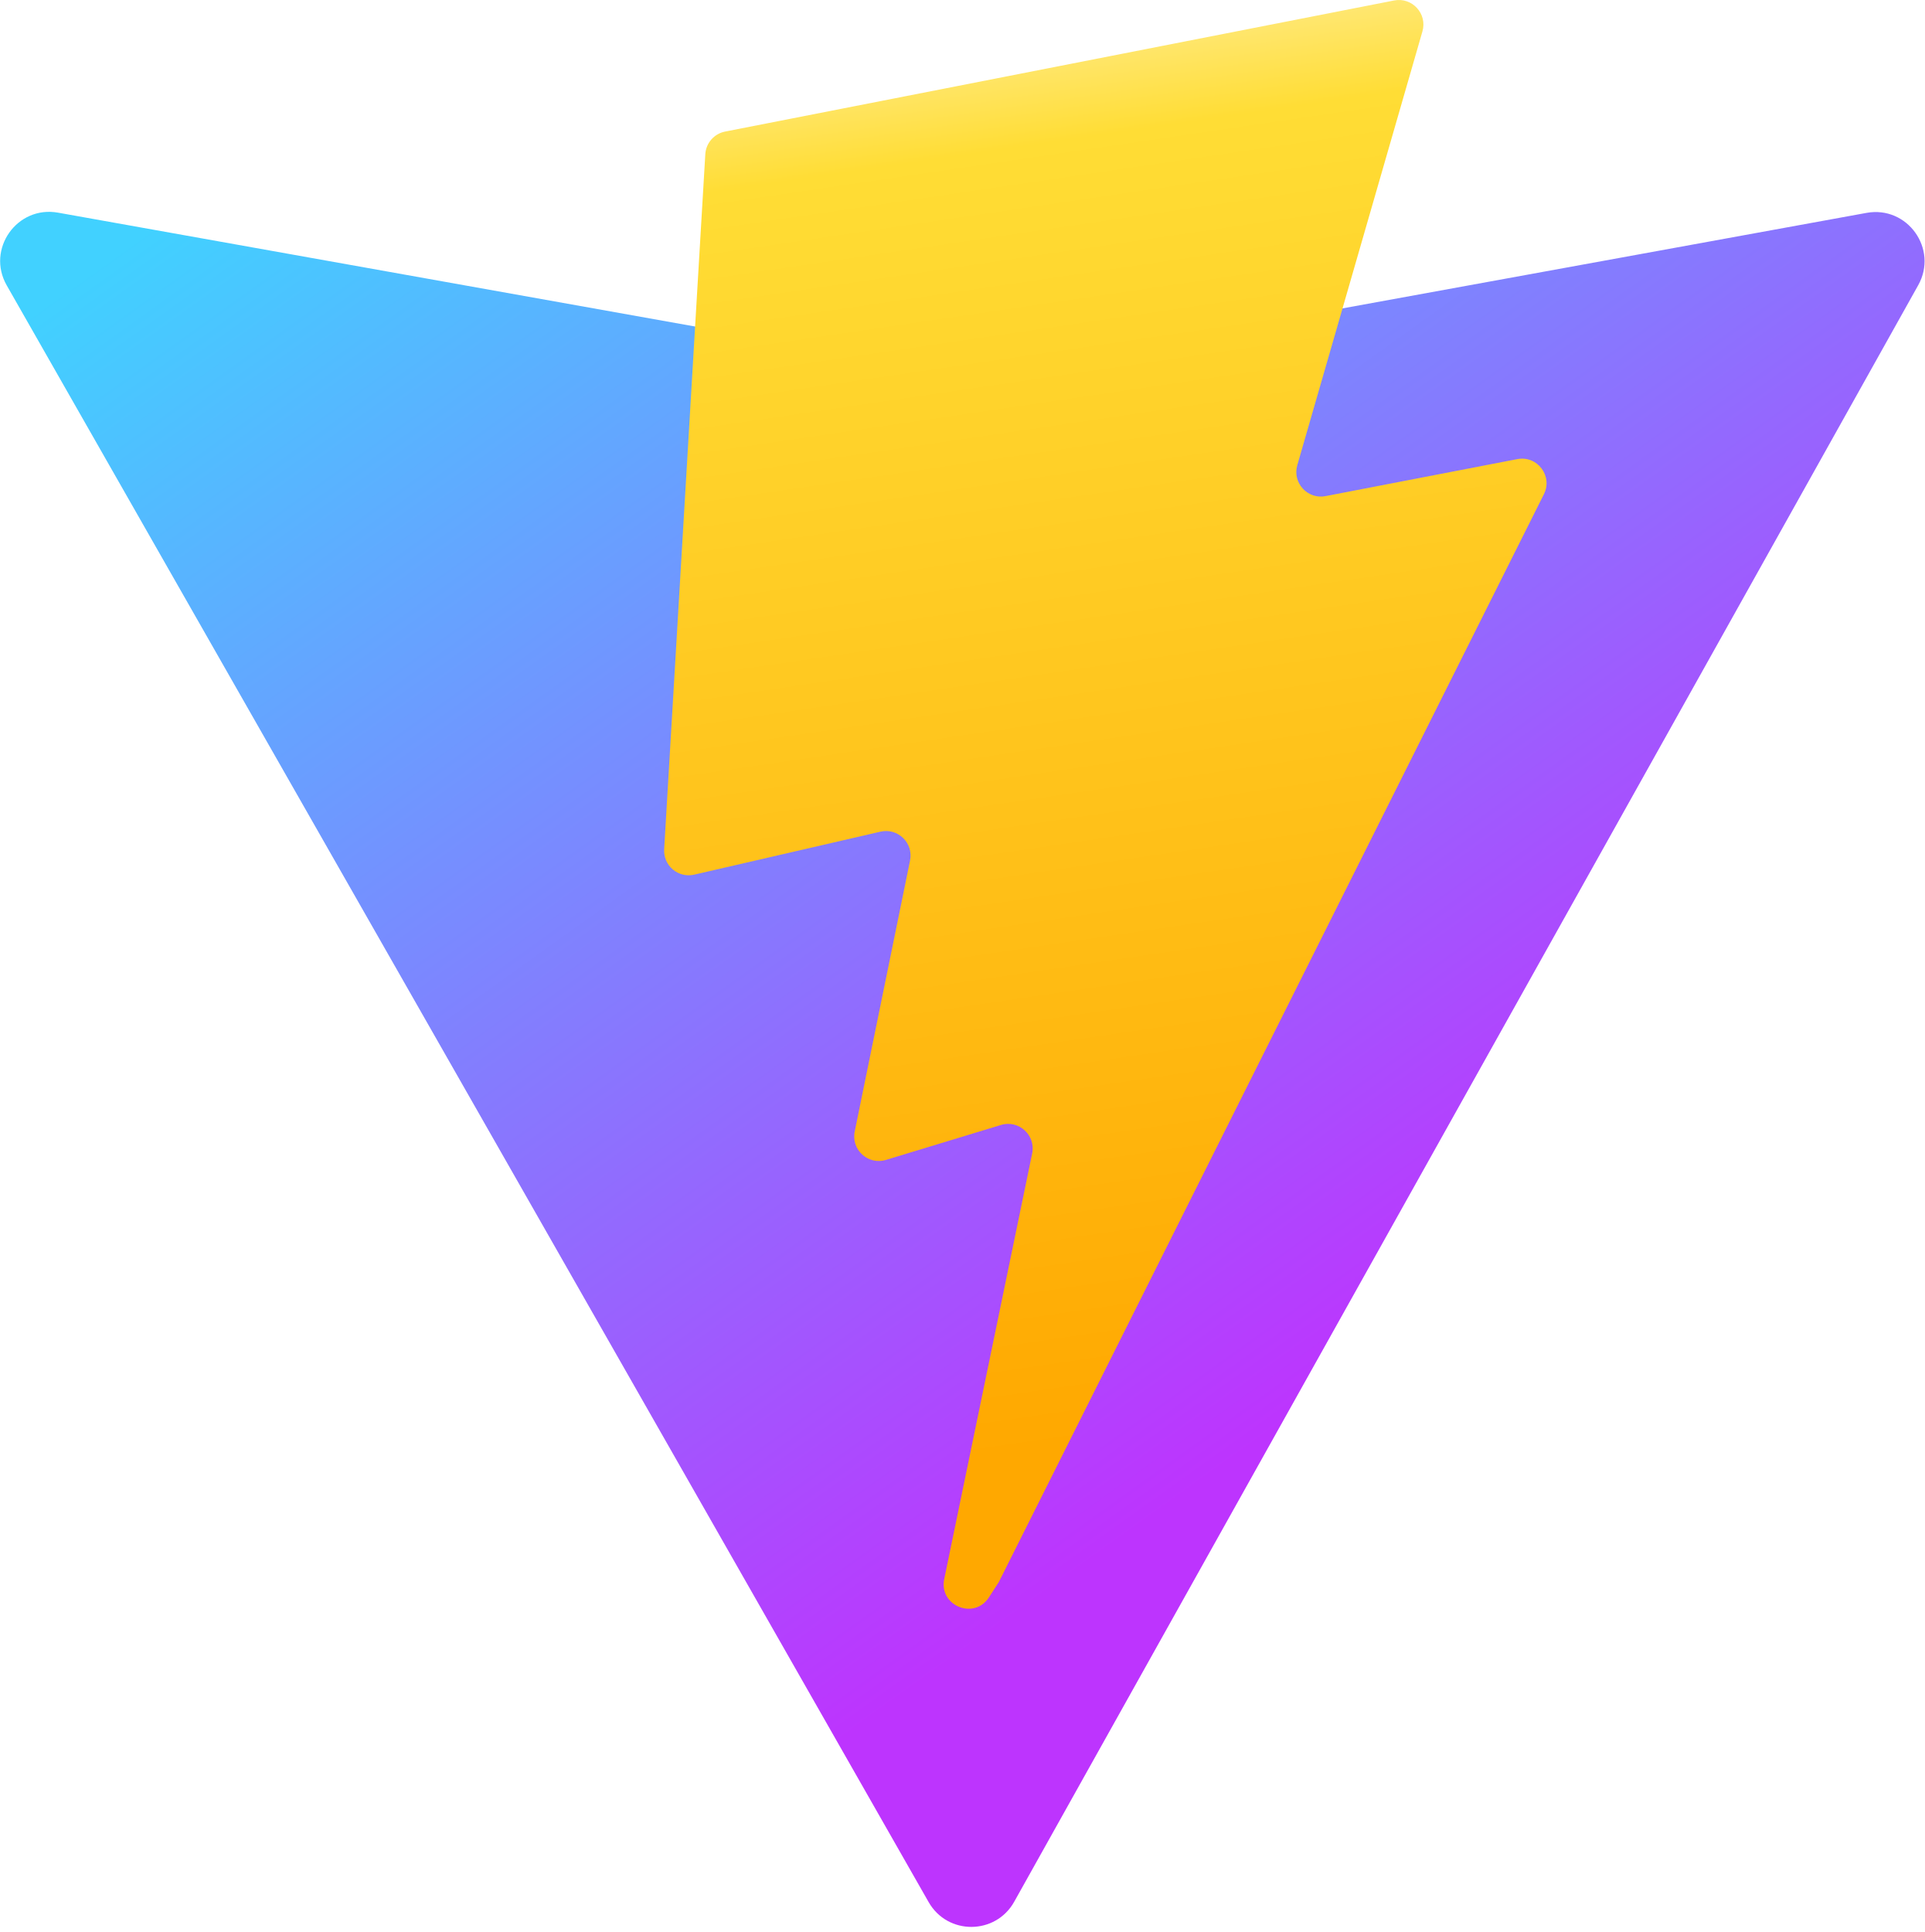
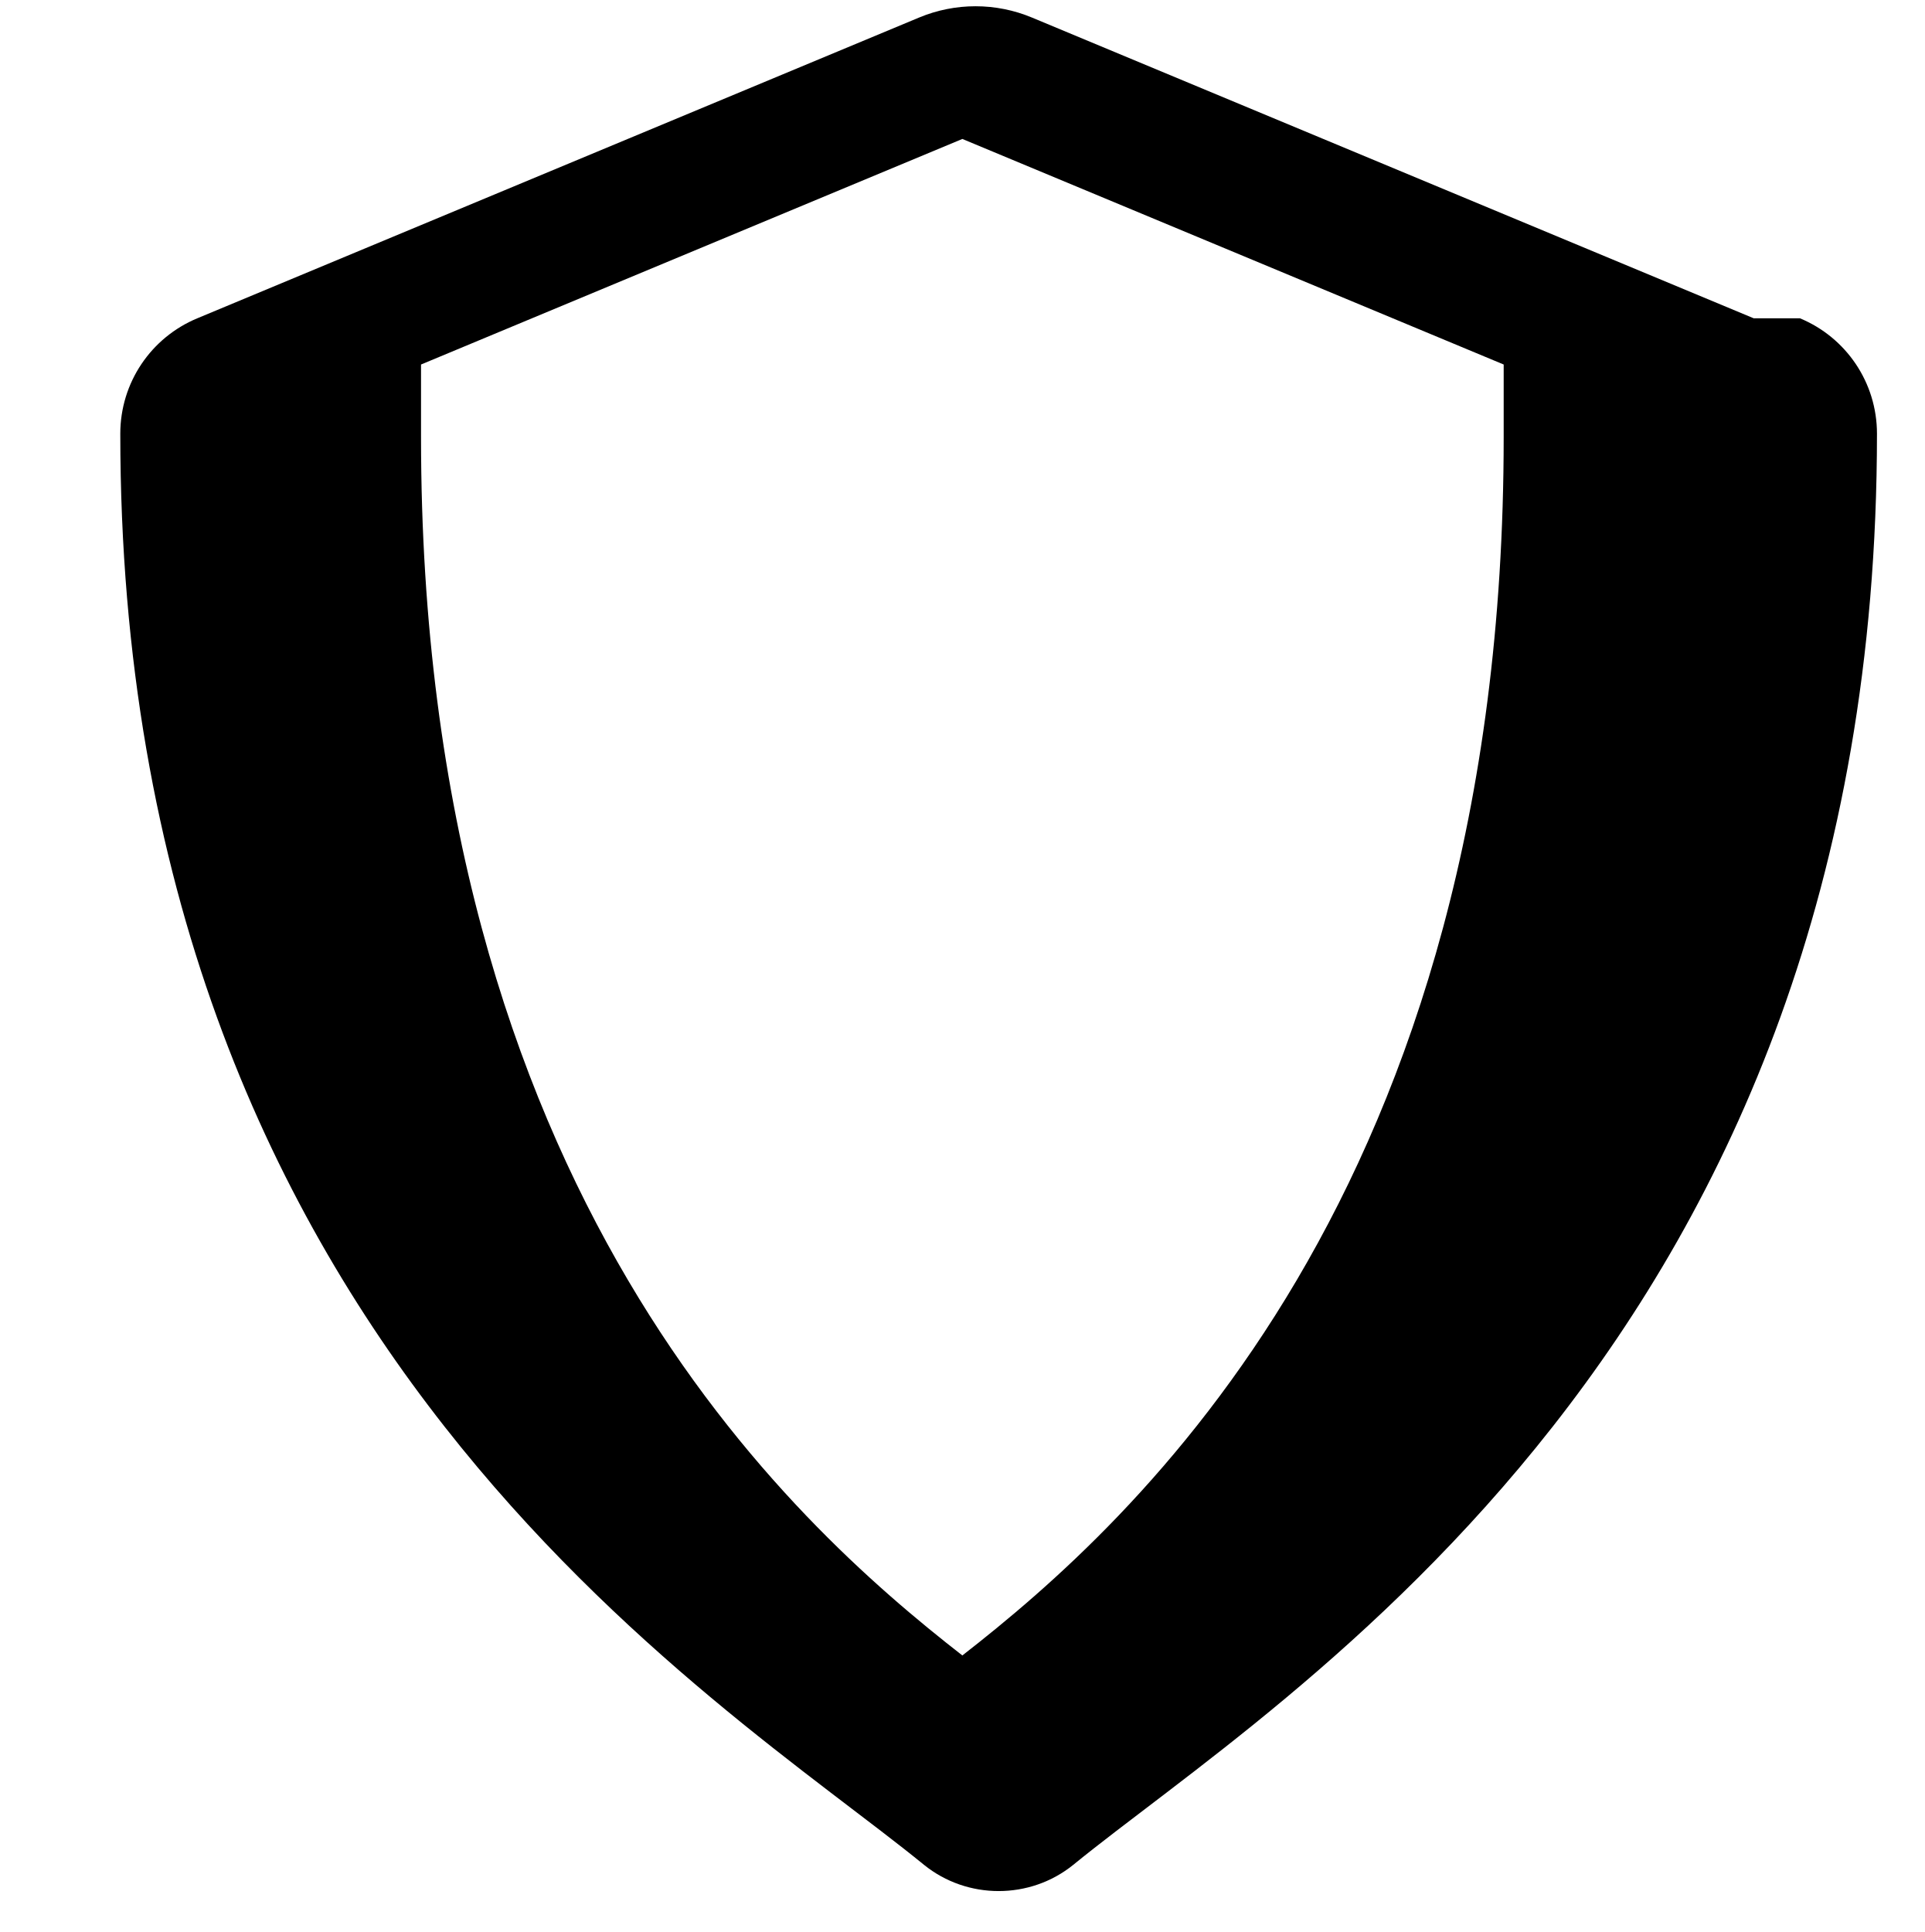
- <svg xmlns="http://www.w3.org/2000/svg" aria-hidden="true" role="img" class="iconify iconify--logos" width="31.88" height="32" preserveAspectRatio="xMidYMid meet" viewBox="0 0 256 257">
-   <defs>
-     <linearGradient id="IconifyId1813088fe1fbc01fb466" x1="-.828%" x2="57.636%" y1="7.652%" y2="78.411%">
-       <stop offset="0%" stop-color="#41D1FF" />
-       <stop offset="100%" stop-color="#BD34FE" />
-     </linearGradient>
-     <linearGradient id="IconifyId1813088fe1fbc01fb467" x1="43.376%" x2="50.316%" y1="2.242%" y2="89.03%">
-       <stop offset="0%" stop-color="#FFEA83" />
-       <stop offset="8.333%" stop-color="#FFDD35" />
-       <stop offset="100%" stop-color="#FFA800" />
-     </linearGradient>
-   </defs>
-   <path fill="url(#IconifyId1813088fe1fbc01fb466)" d="M255.153 37.938L134.897 252.976c-2.483 4.44-8.862 4.466-11.382.048L.875 37.958c-2.746-4.814 1.371-10.646 6.827-9.67l120.385 21.517a6.537 6.537 0 0 0 2.322-.004l117.867-21.483c5.438-.991 9.574 4.796 6.877 9.62Z" />
-   <path fill="url(#IconifyId1813088fe1fbc01fb467)" d="M185.432.063L96.44 17.501a3.268 3.268 0 0 0-2.634 3.014l-5.474 92.456a3.268 3.268 0 0 0 3.997 3.378l24.777-5.718c2.318-.535 4.413 1.507 3.936 3.838l-7.361 36.047c-.495 2.426 1.782 4.5 4.151 3.78l15.304-4.649c2.372-.72 4.652 1.36 4.15 3.788l-11.698 56.621c-.732 3.542 3.979 5.473 5.943 2.437l1.313-2.028l72.516-144.72c1.215-2.423-.88-5.186-3.54-4.672l-25.505 4.922c-2.396.462-4.435-1.77-3.759-4.114l16.646-57.705c.677-2.35-1.37-4.583-3.769-4.113Z" />
+ <svg xmlns="http://www.w3.org/2000/svg" viewBox="0 0 512 512" width="31.88" height="32">
+   <path fill="currentColor" d="M466.5 83.7l-192-80c-9.6-4-20.4-4-30 0l-192 80c-12.3 5.1-20.5 17.1-20.5 30.7 0 241.7 158.8 335.8 213.8 380.7 11.5 9.3 28.2 9.3 39.7 0 55-44.9 213.8-139 213.8-380.7 0-13.6-8.2-25.6-20.5-30.7zM256 439.4c-45.3-35.3-144-123.1-144-324V96l144-60 144 60v19.4c0 200.9-98.7 288.7-144 324z" />
</svg>
